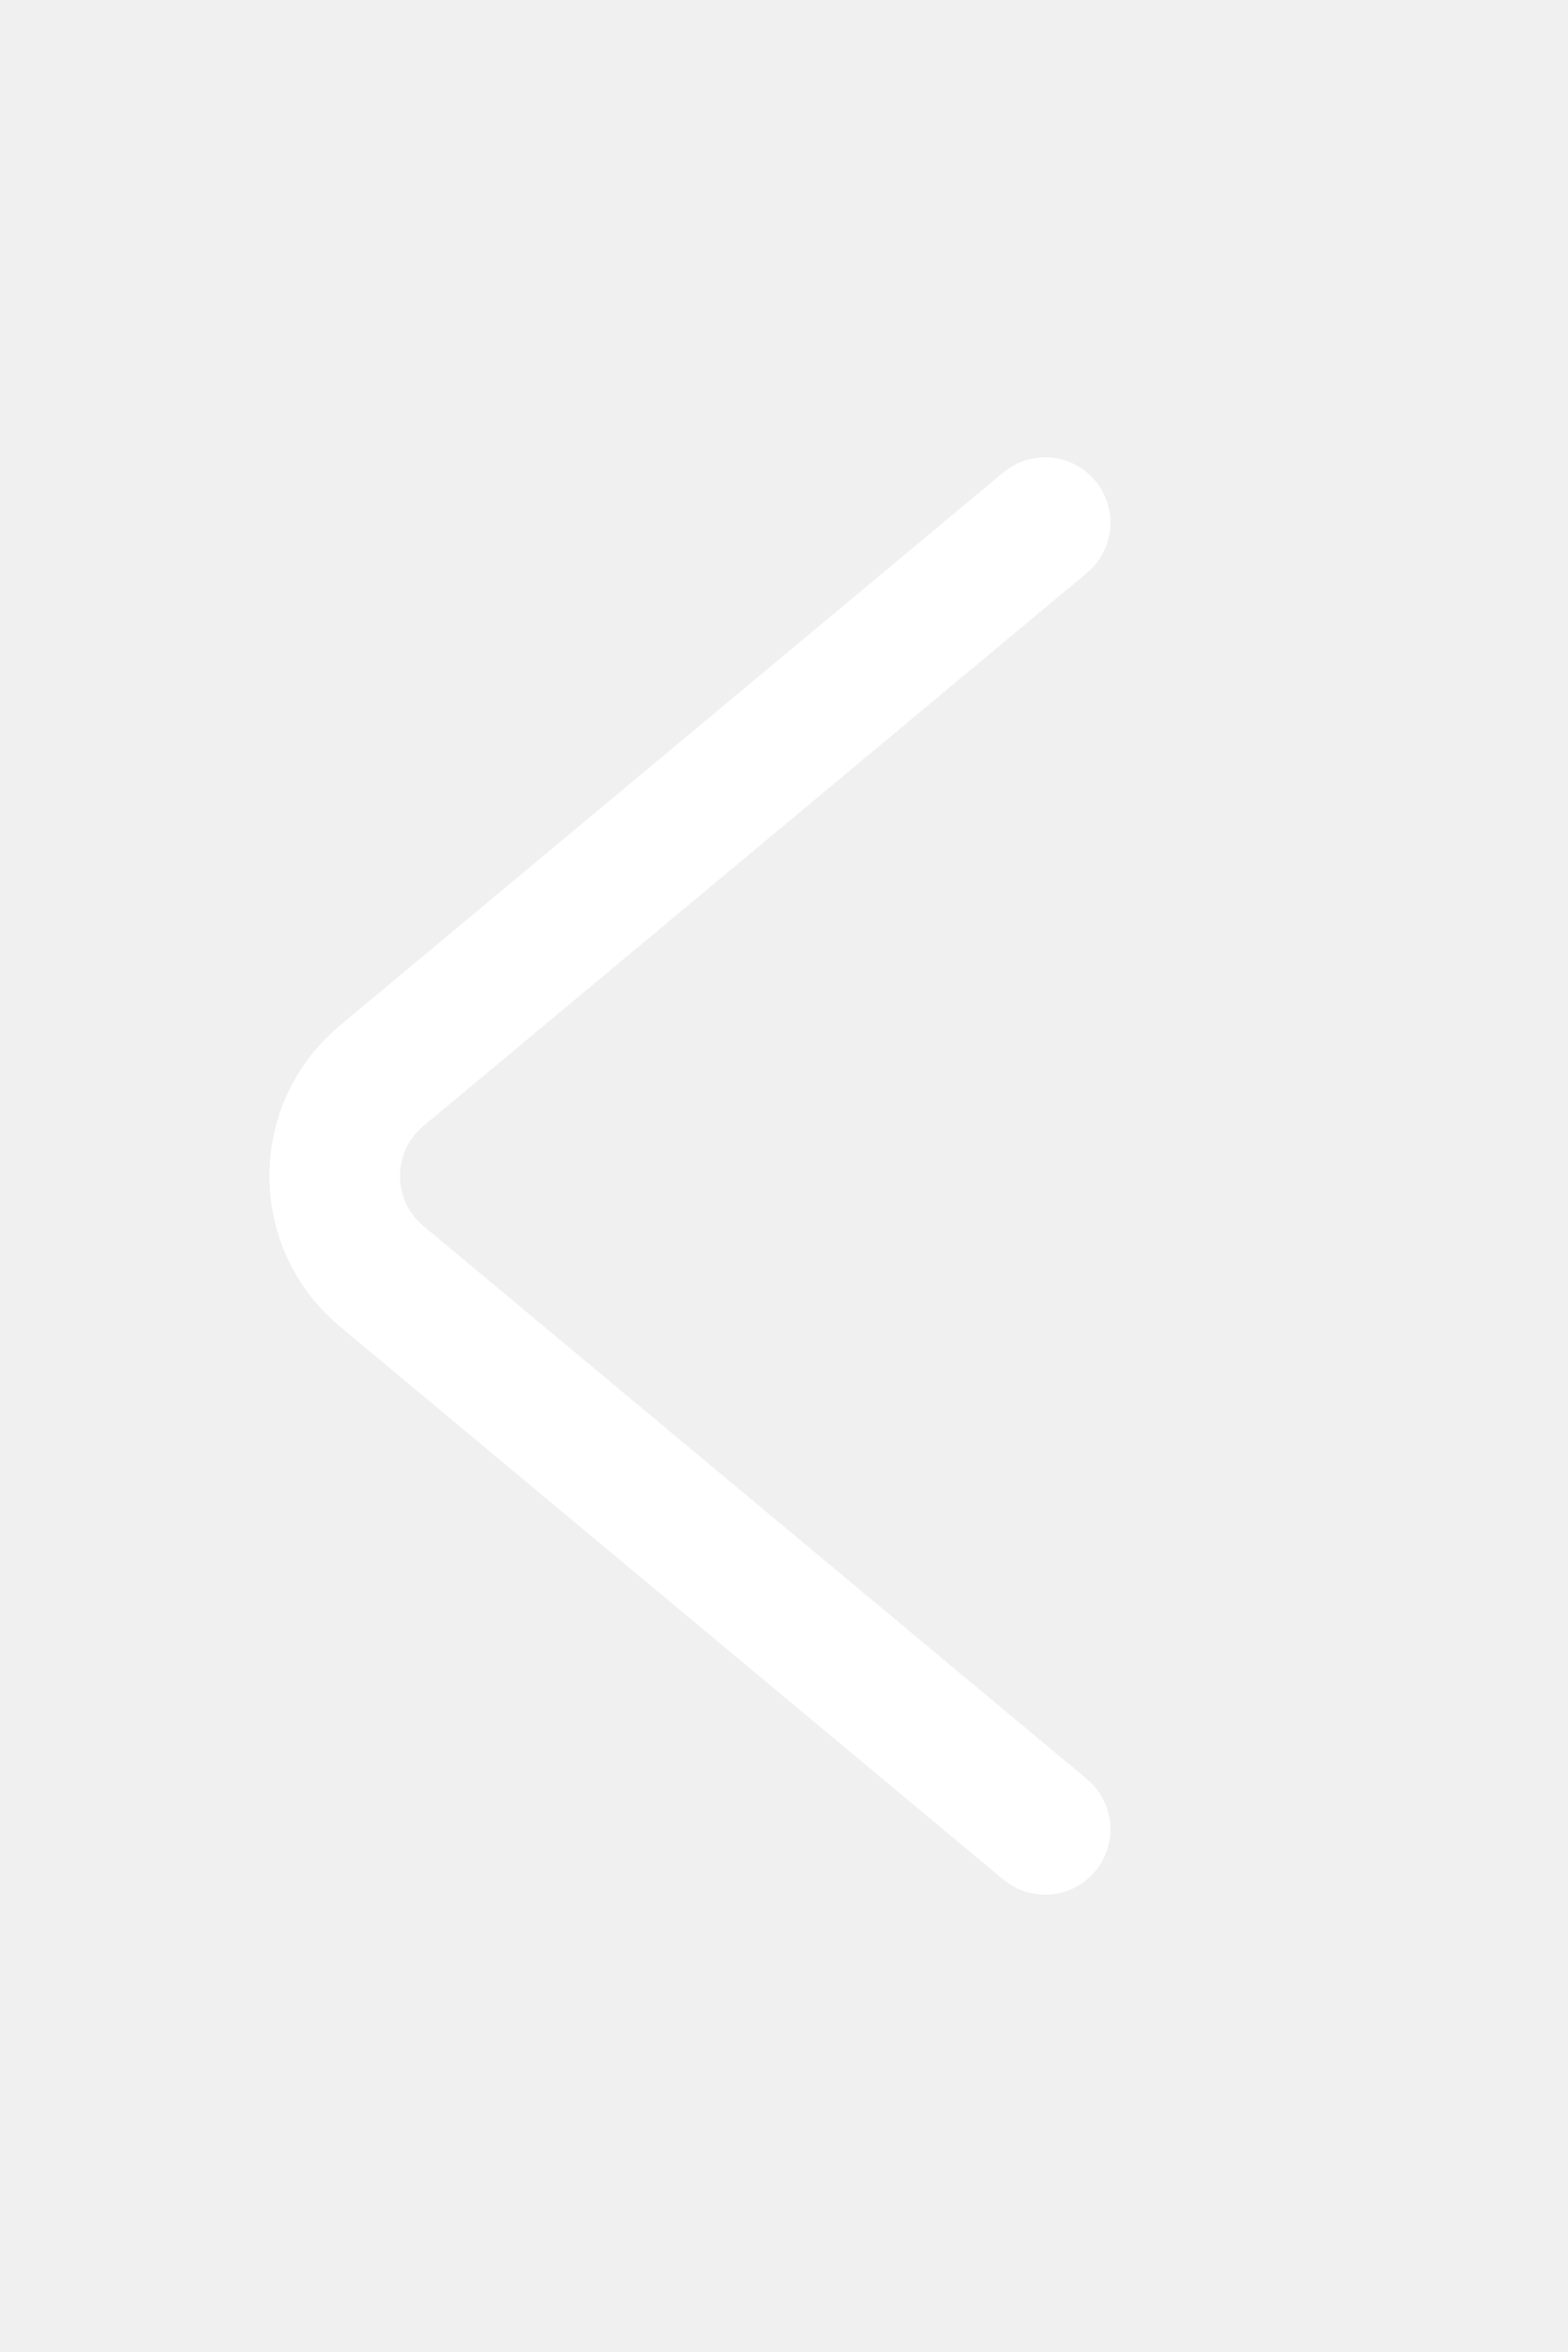
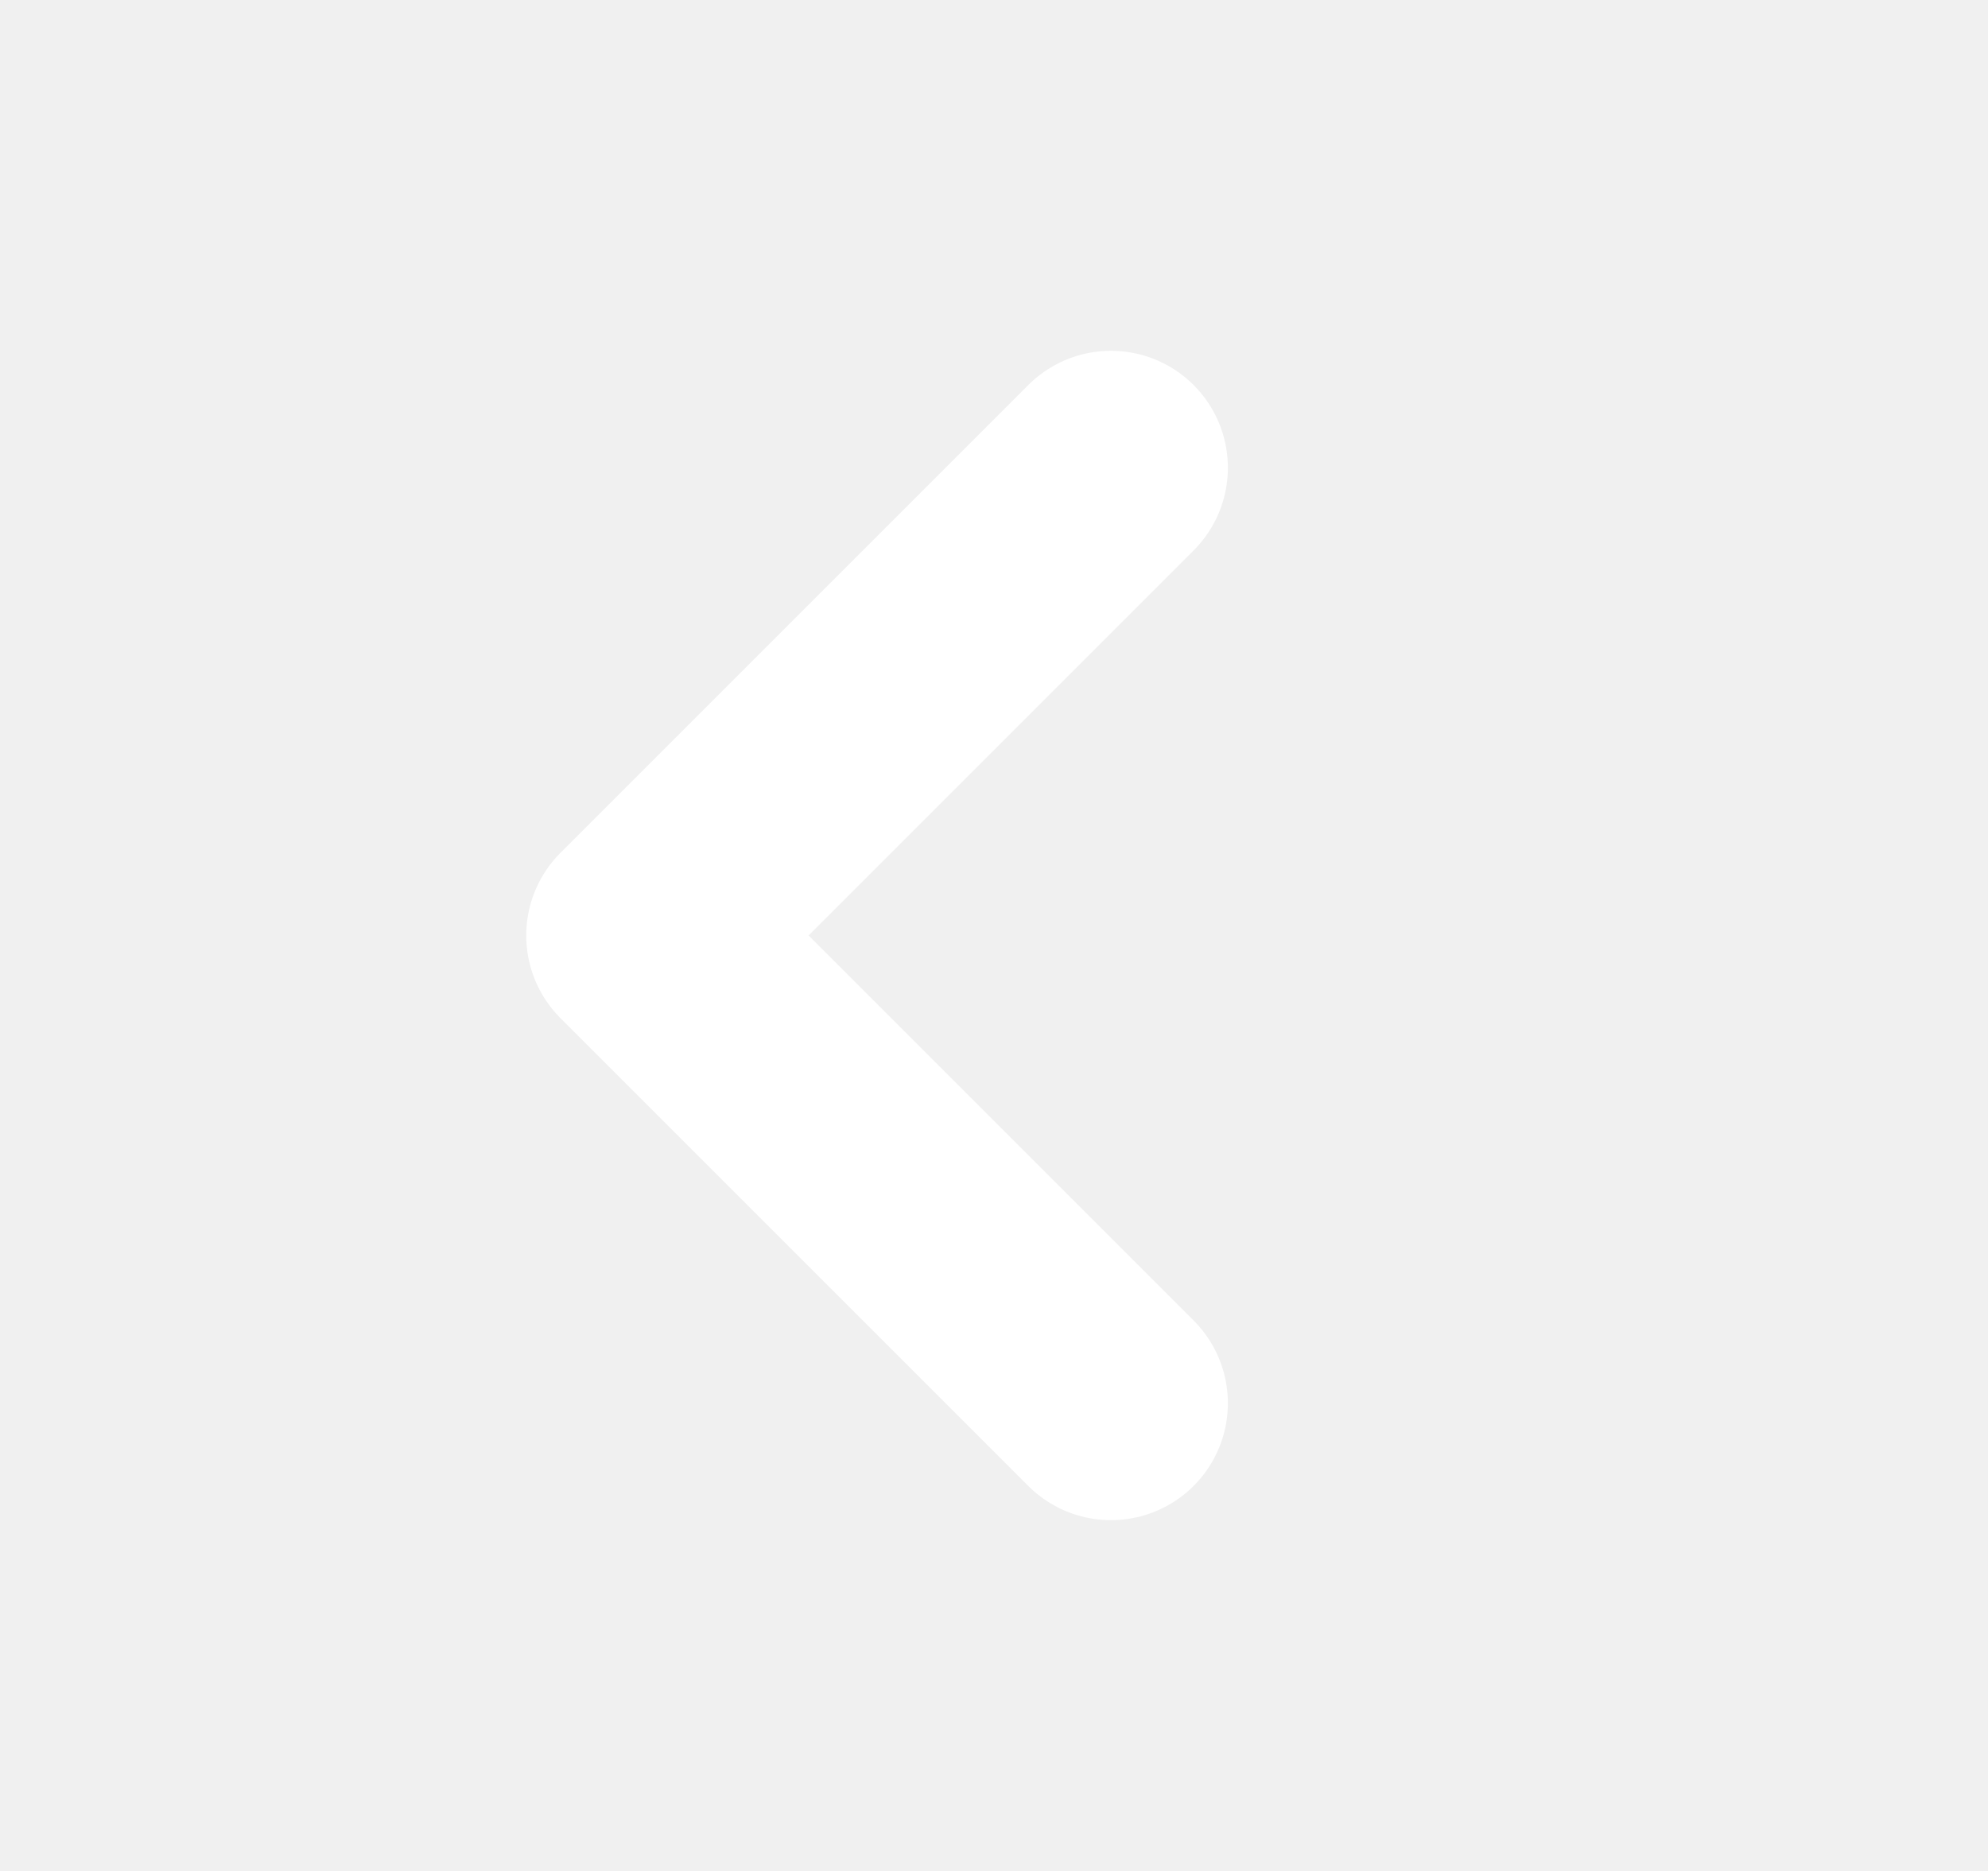
- <svg xmlns="http://www.w3.org/2000/svg" width="12" height="18" viewBox="0 0 12 18" fill="none">
-   <path d="M8 4L2.922 8.232C2.442 8.632 2.442 9.368 2.922 9.768L8 14" stroke="white" stroke-linecap="round" />
+ <svg xmlns="http://www.w3.org/2000/svg" width="17" height="16" viewBox="0 0 17 16" fill="none">
+   <path d="M9.5 4L5.5 8L9.5 12" stroke="white" stroke-width="2" stroke-linecap="round" stroke-linejoin="round" />
</svg>
